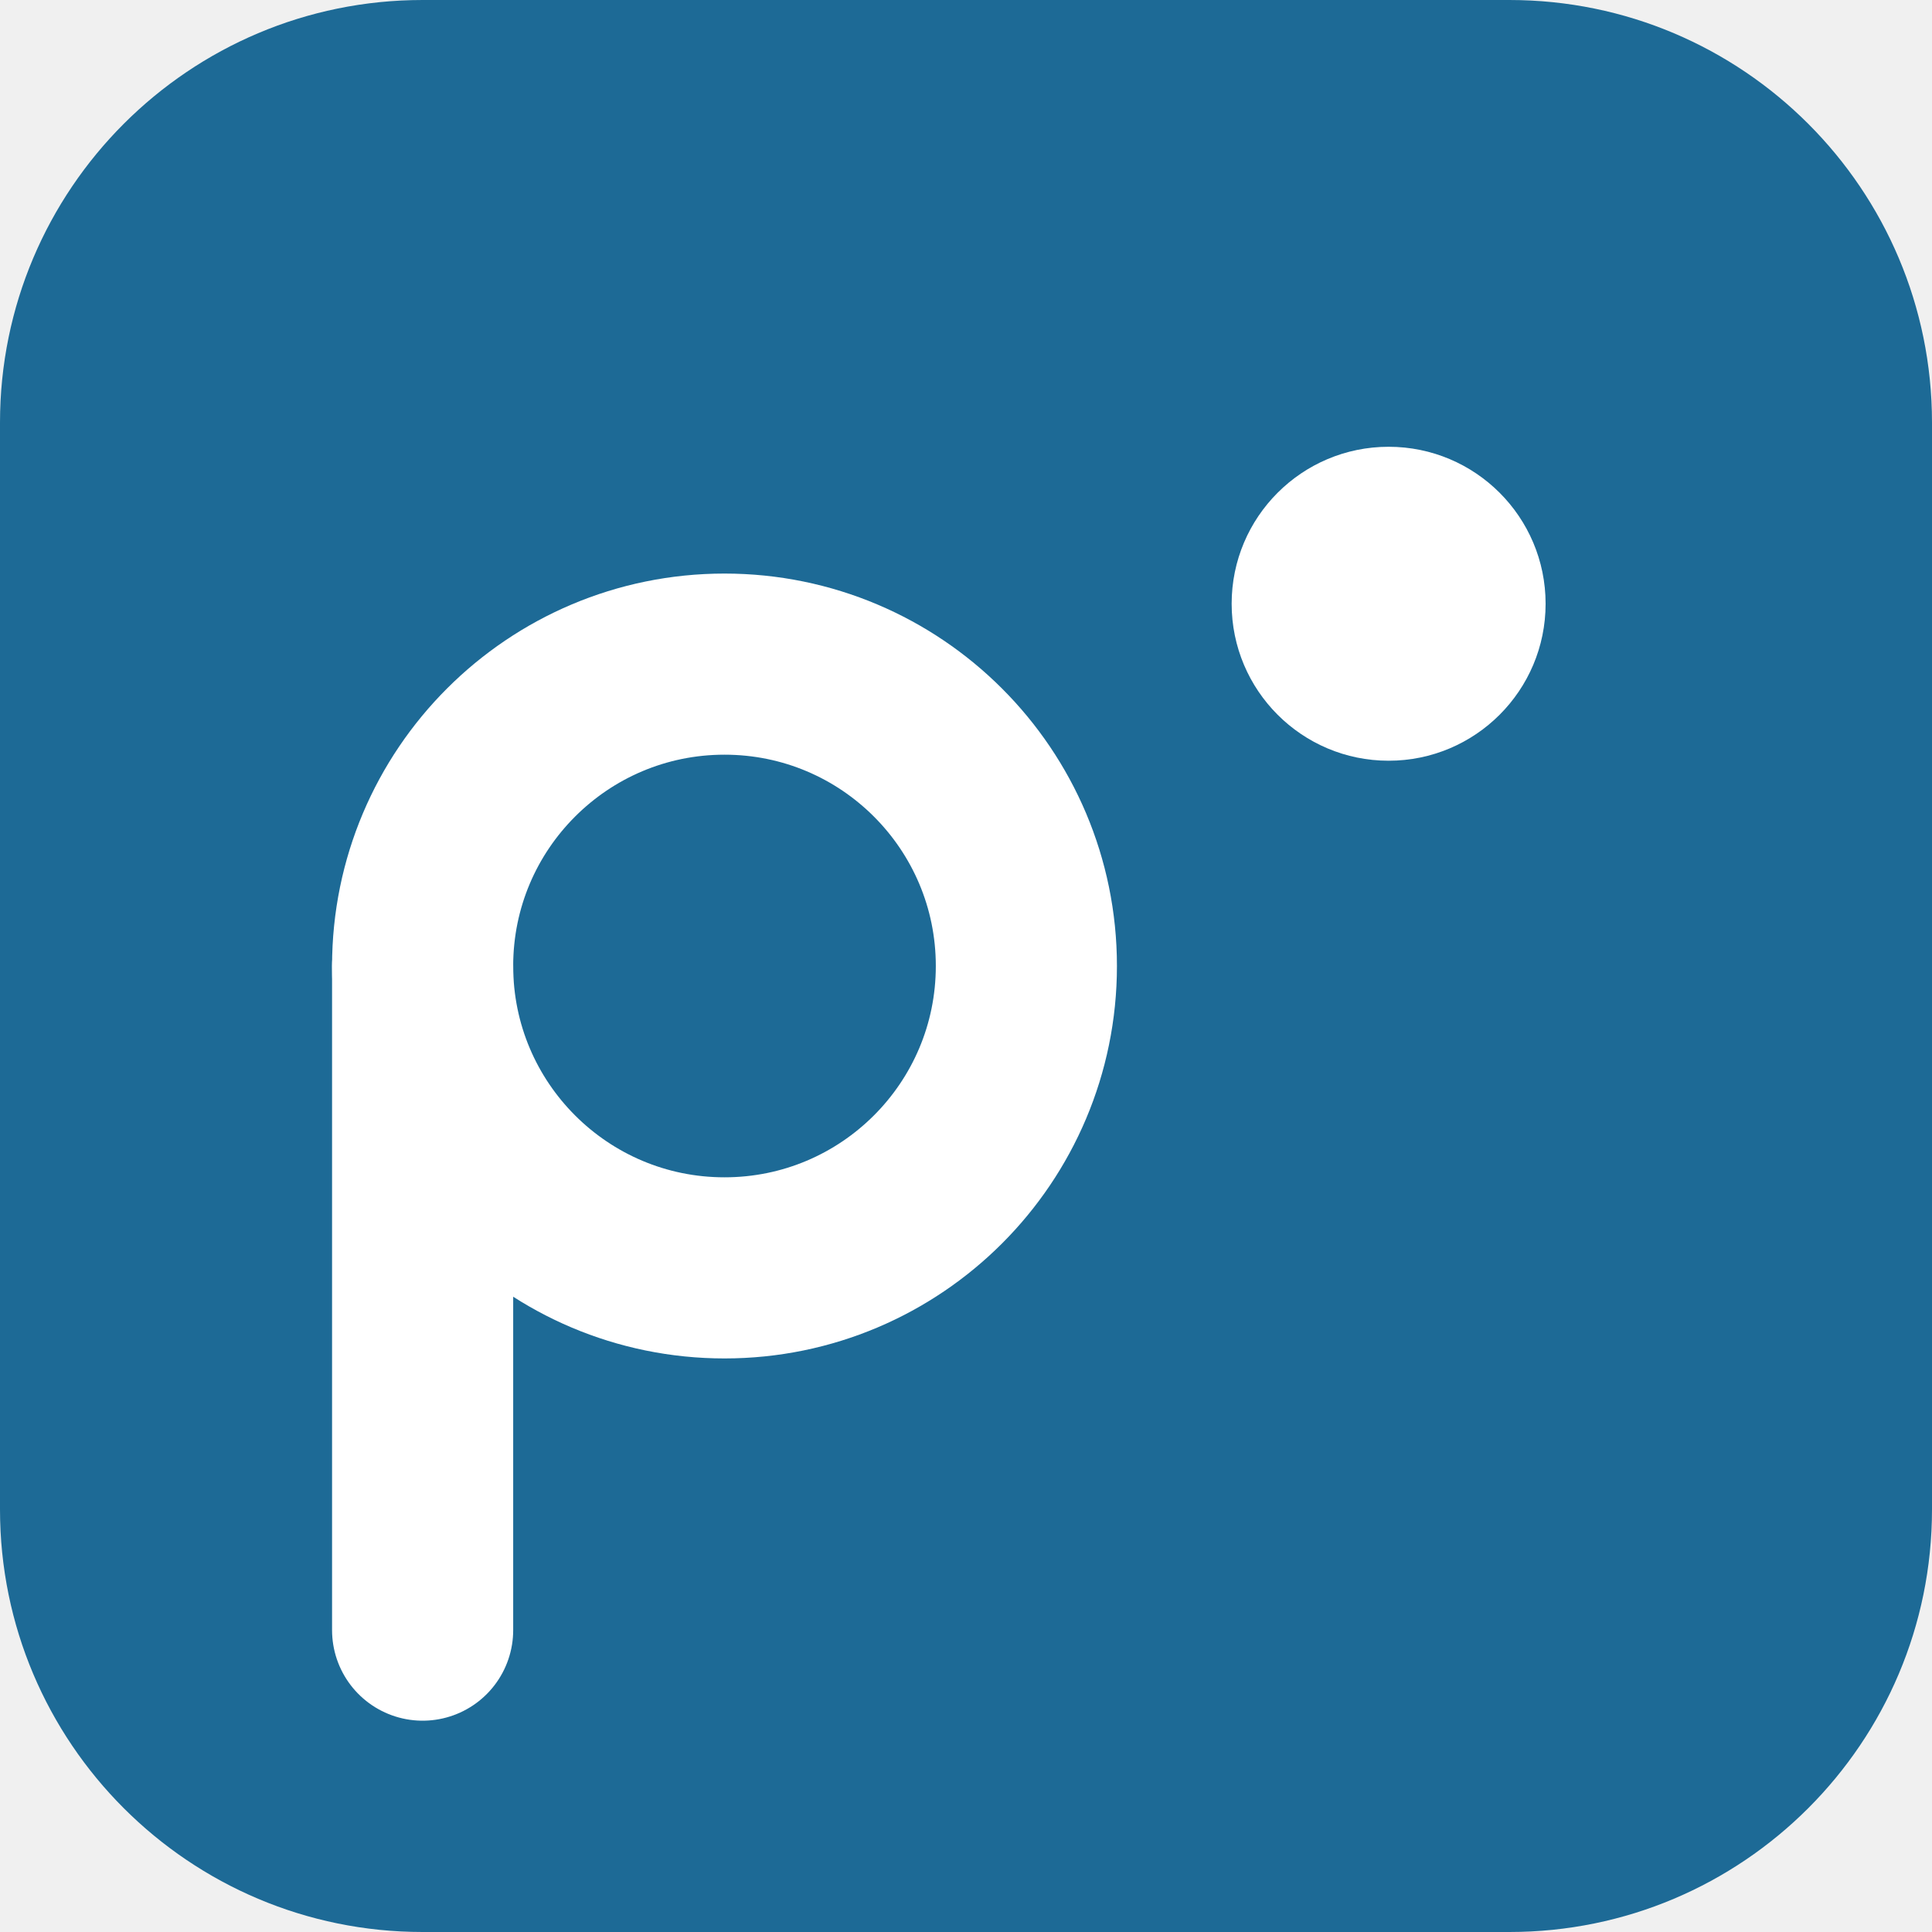
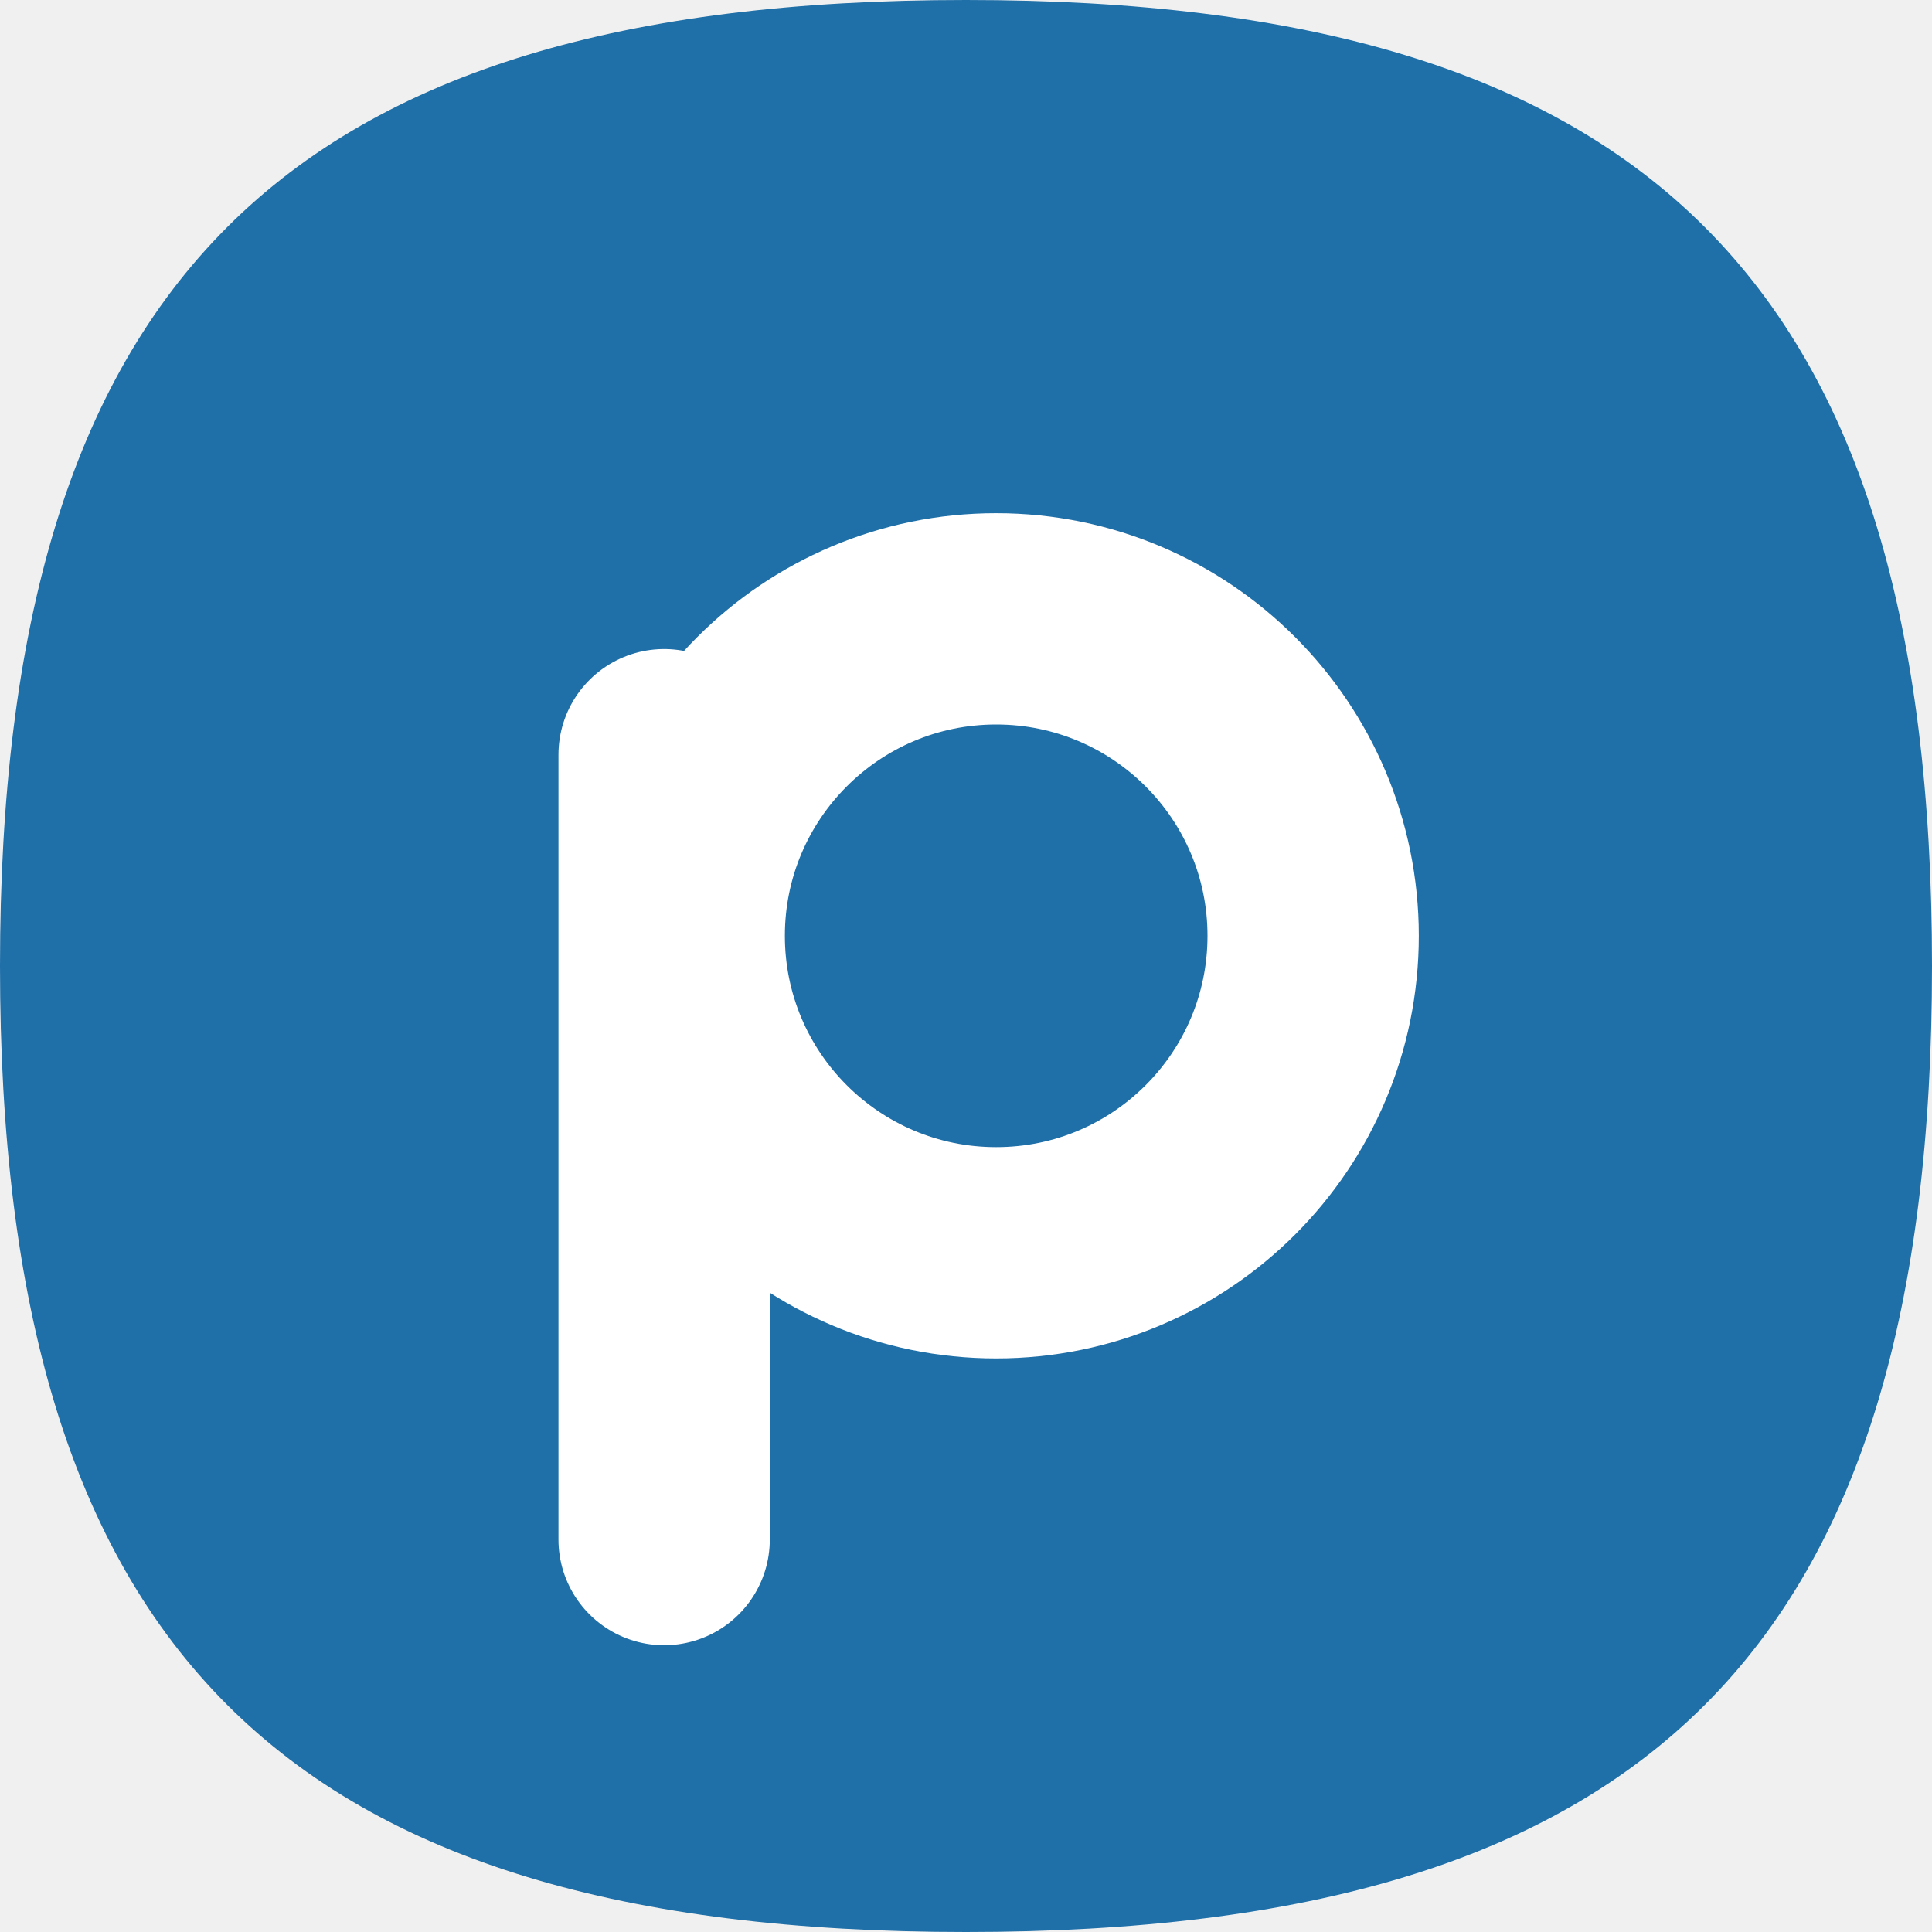
- <svg xmlns="http://www.w3.org/2000/svg" viewBox="0 0 32 32">
-   <style>rect{fill:#1d6a96}@media (prefers-color-scheme:dark){rect{fill:#6fb6e0}}</style>
-   <rect width="32" height="32" rx="7" />
-   <circle cx="12" cy="16" r="5" fill="none" stroke="#fff" stroke-width="3" />
-   <path d="M7 16v11" stroke="#fff" stroke-width="3" stroke-linecap="round" />
-   <circle cx="23" cy="10" r="2.6" fill="#fff" />
+ <svg xmlns="http://www.w3.org/2000/svg" viewBox="0 0 64 64">
+   <path fill="#1f6fa8" d="M32 0c22.6 0 32 9.4 32 32s-9.4 32-32 32S0 54.6 0 32 9.4 0 32 0Z" />
+   <path fill="none" stroke="#fff" stroke-width="7" stroke-linecap="round" d="M22 25v26" />
+   <circle cx="33" cy="31" r="10.5" fill="none" stroke="#fff" stroke-width="7" />
</svg>
